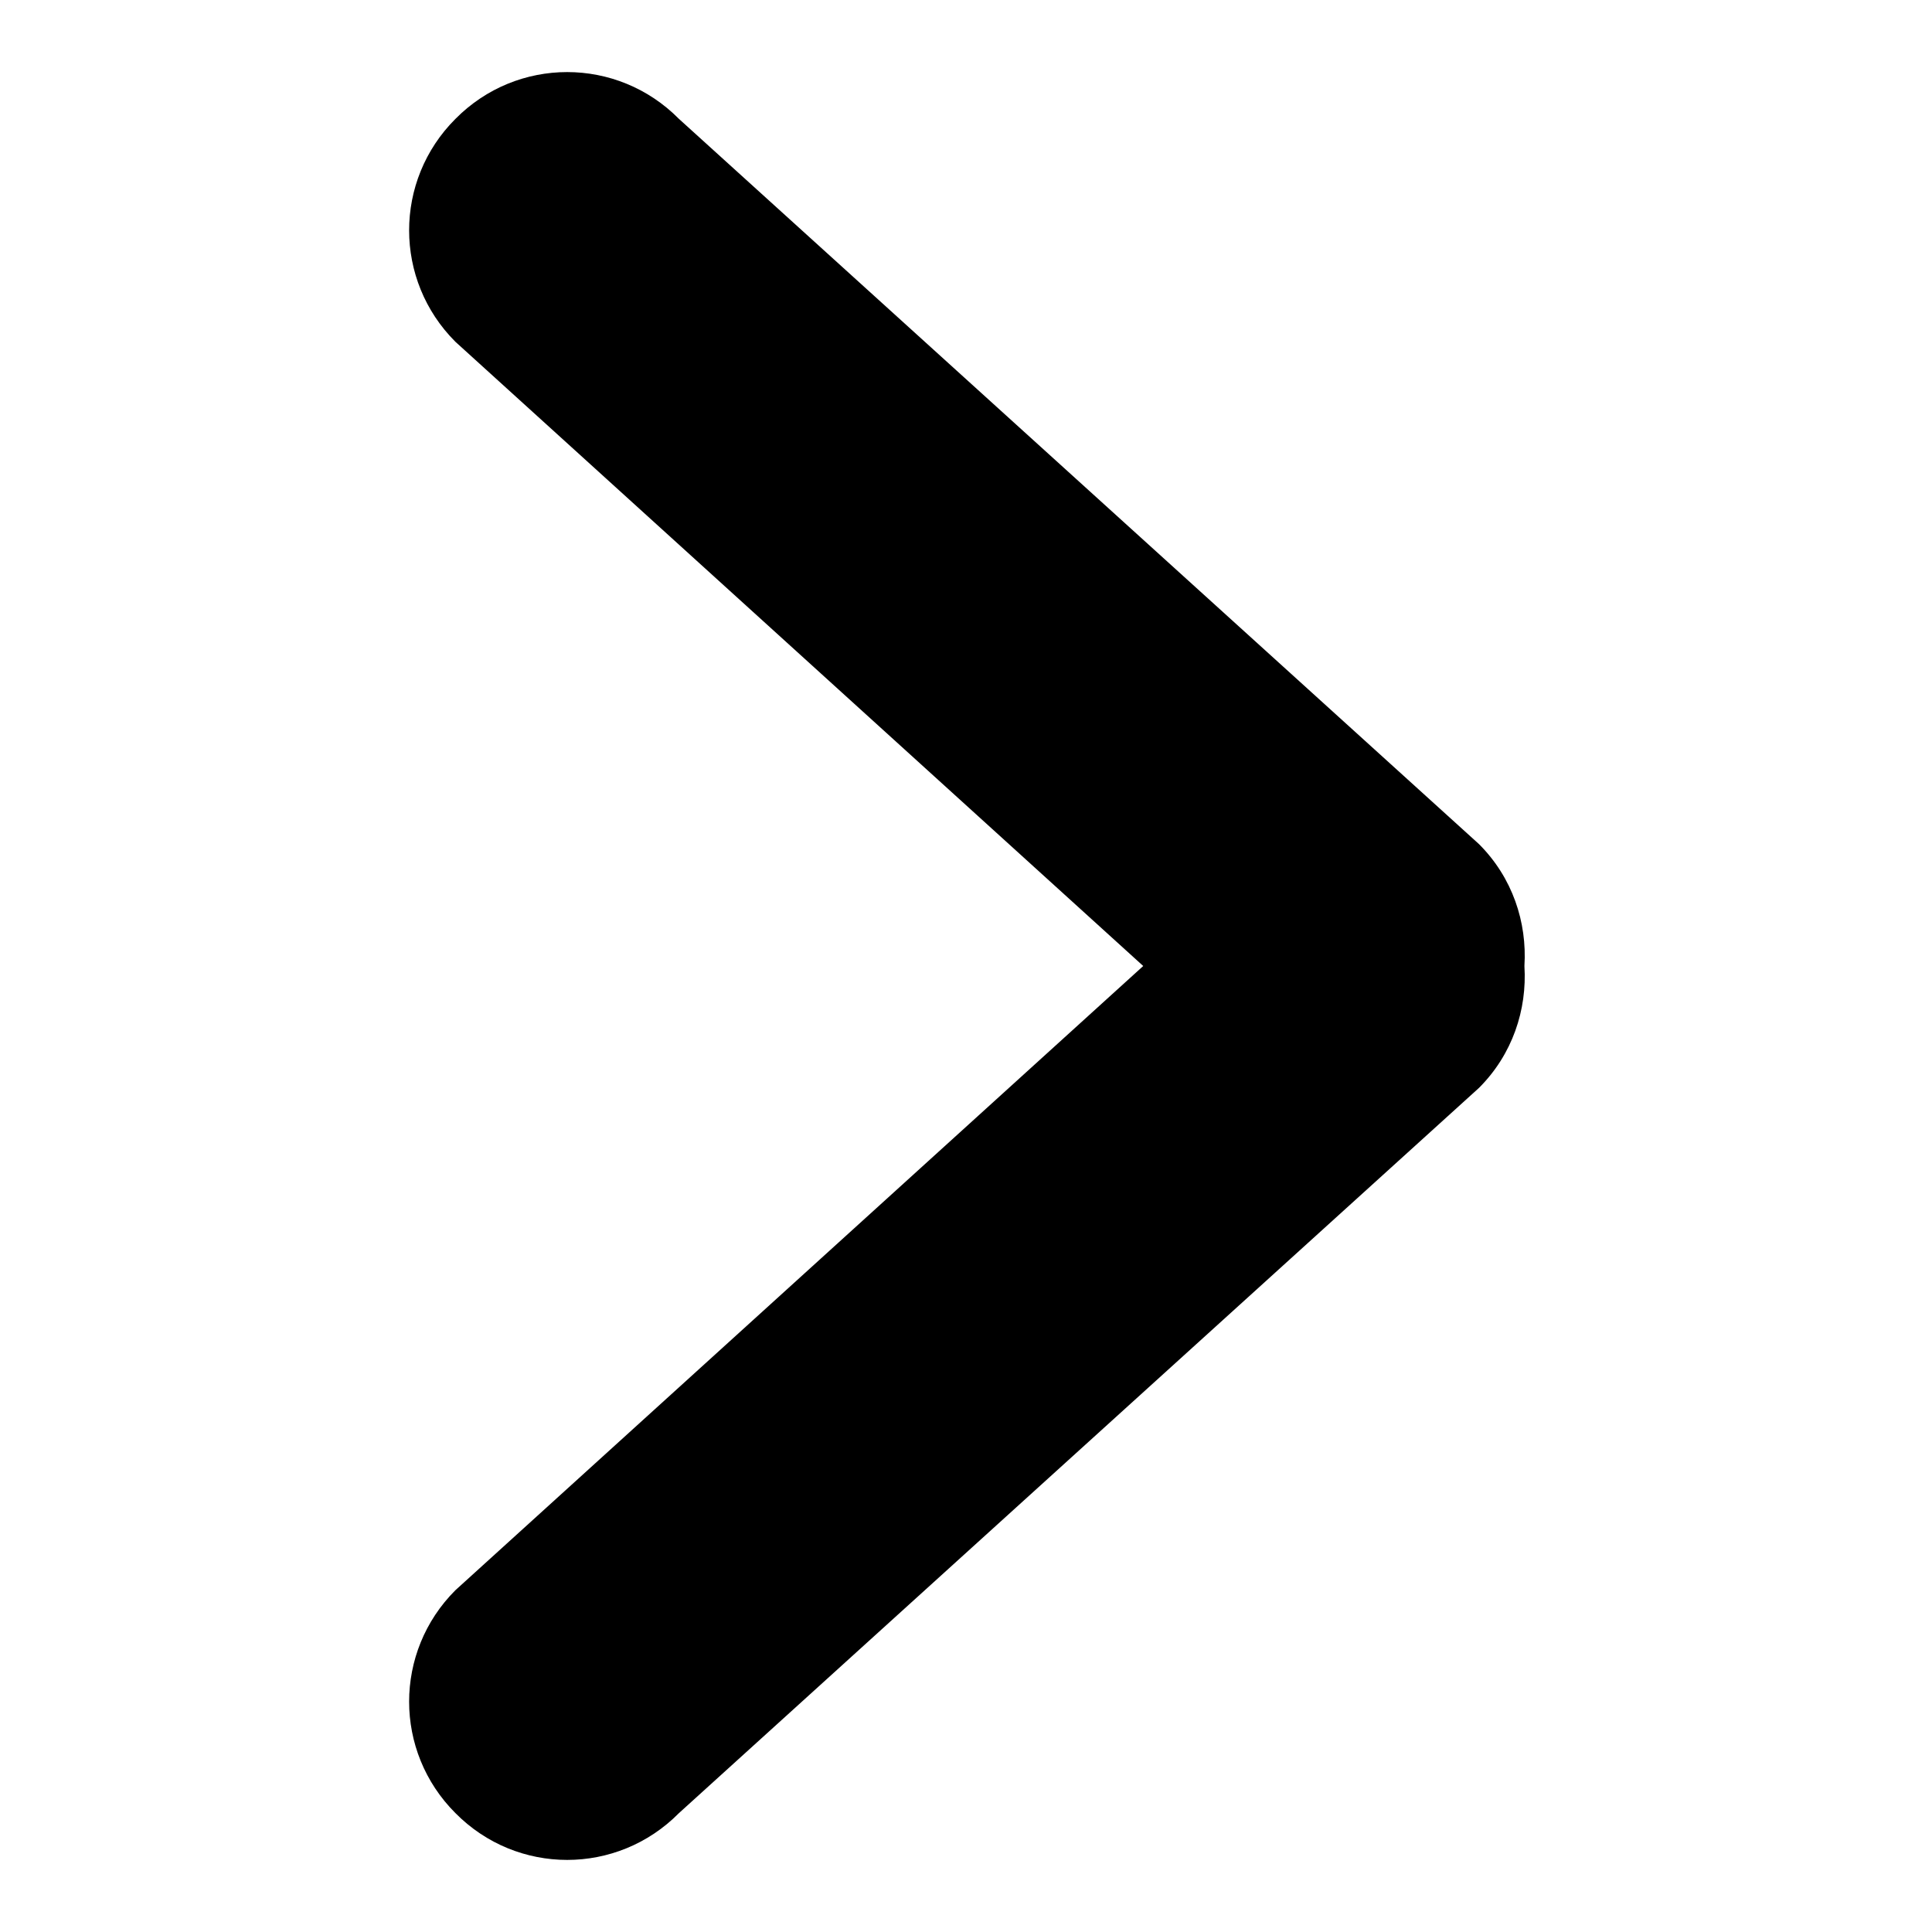
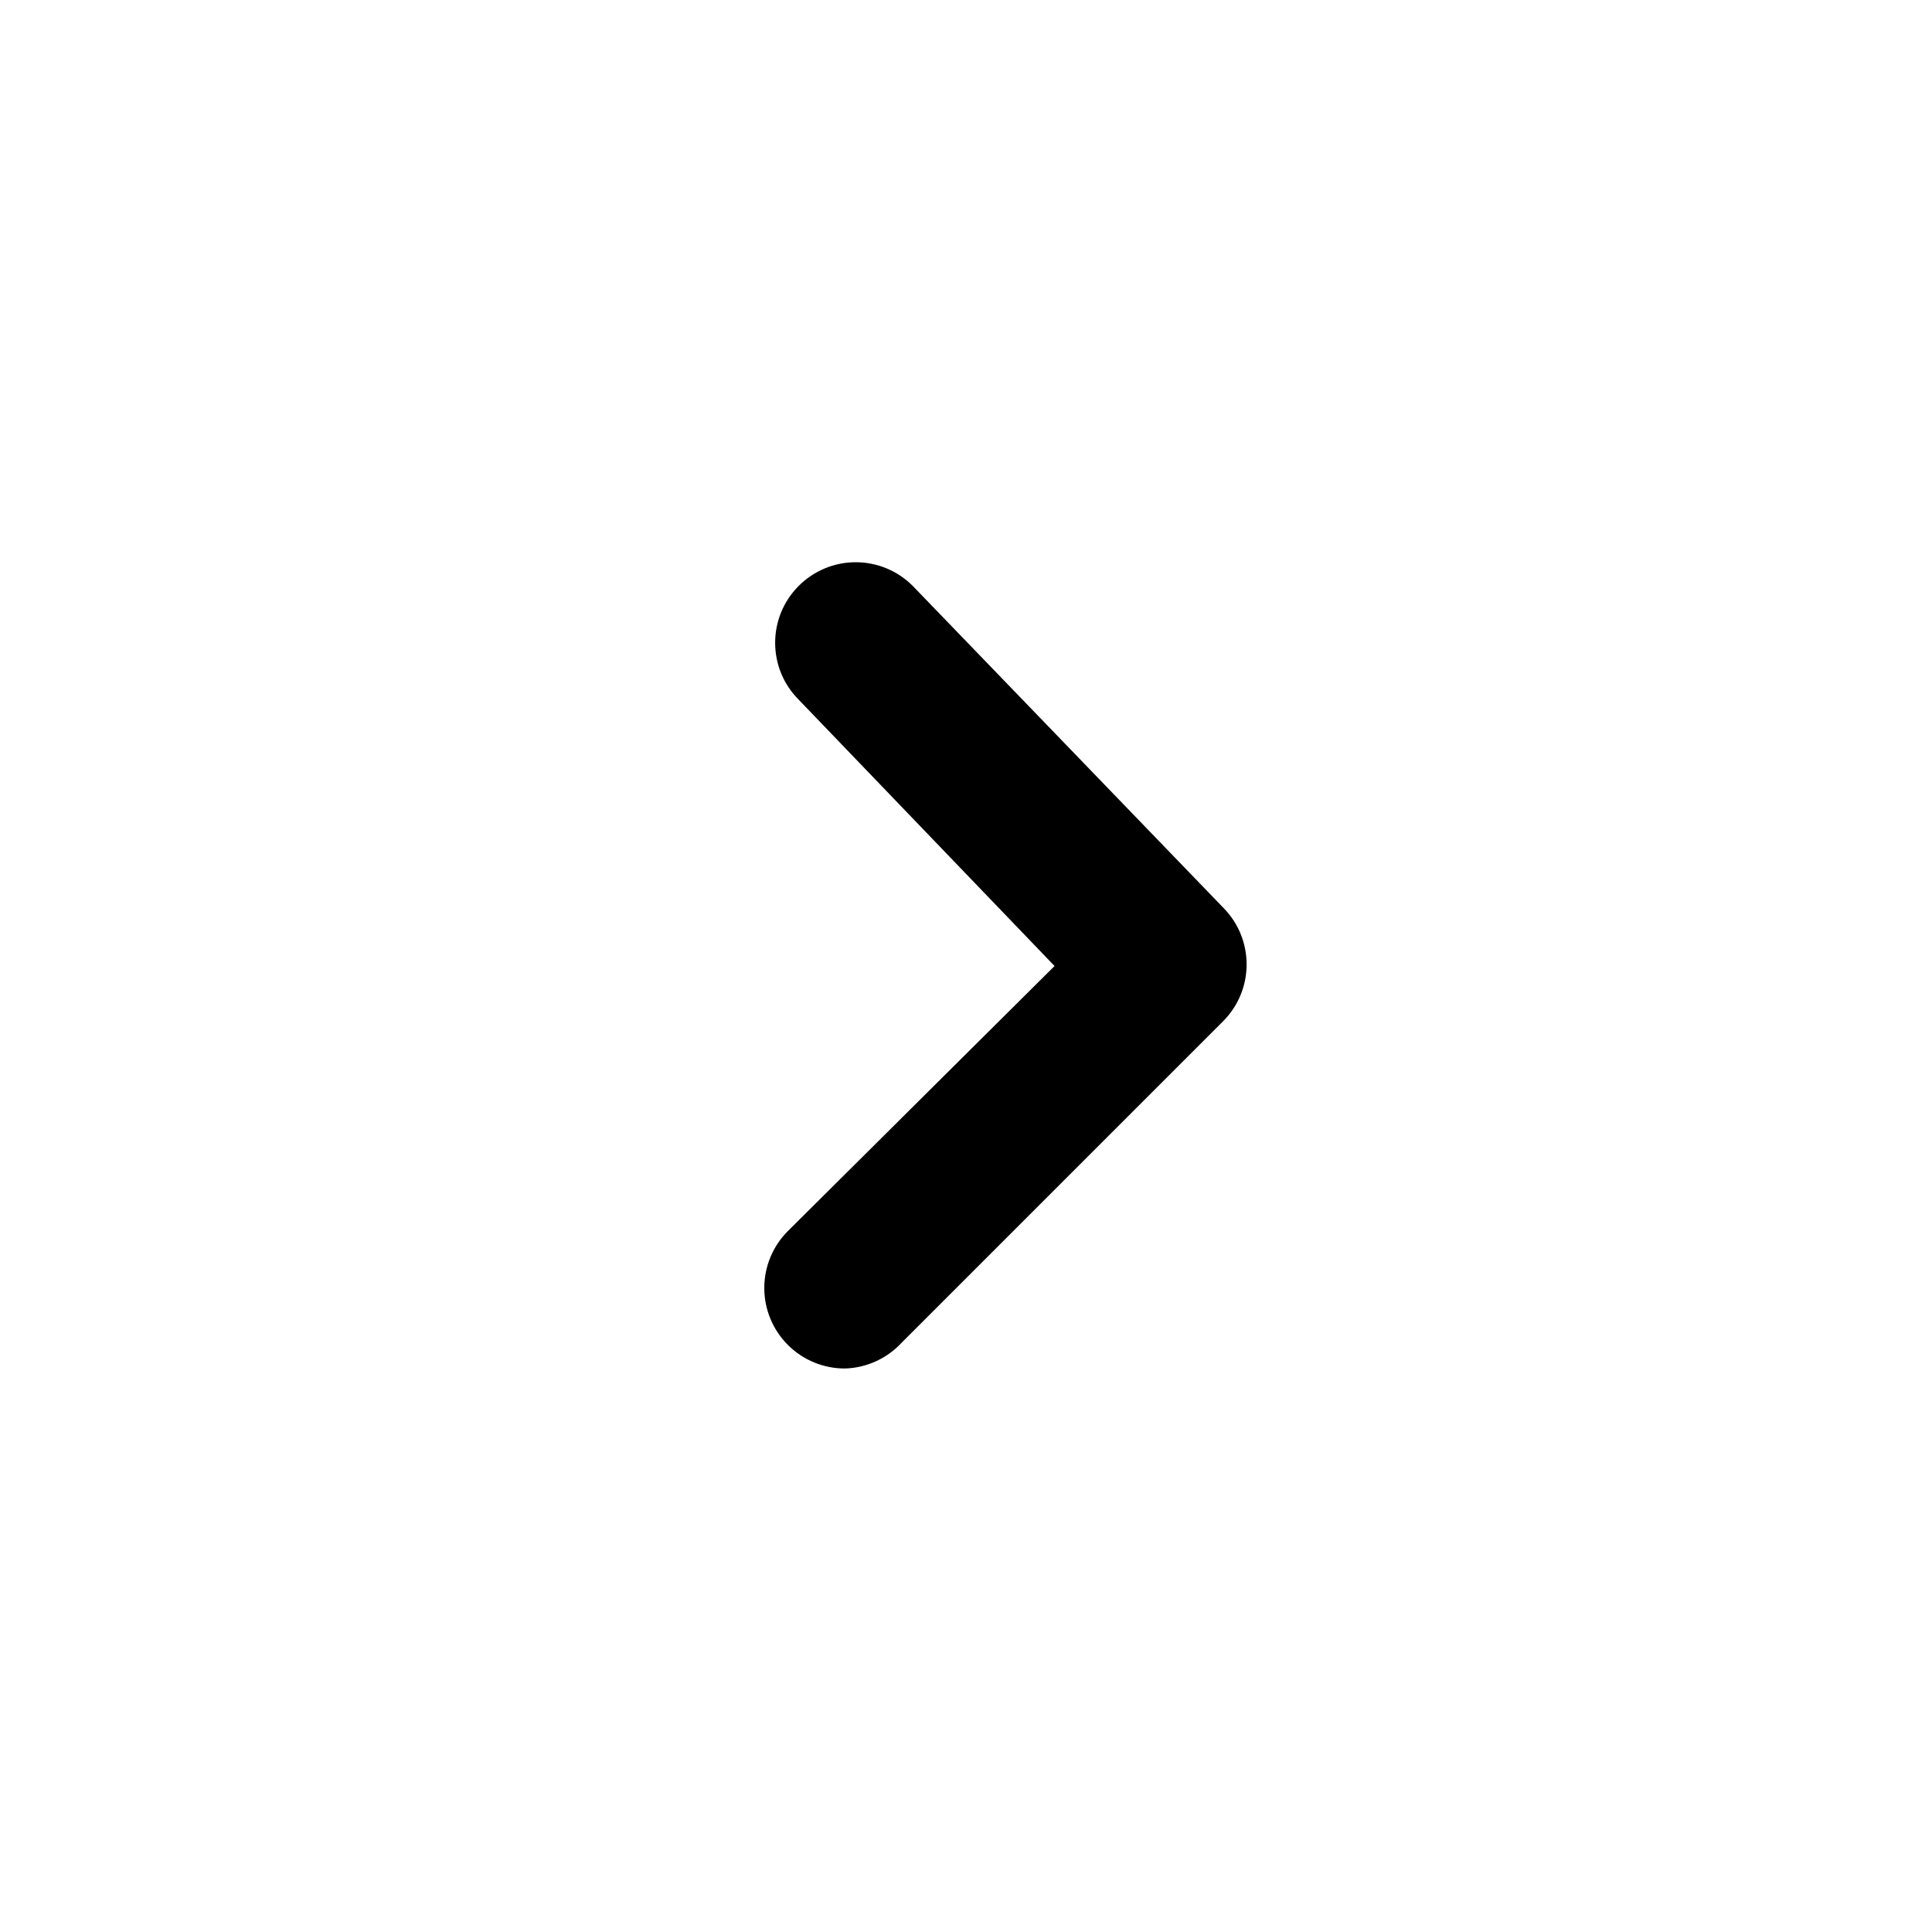
- <svg xmlns="http://www.w3.org/2000/svg" width="800px" height="800px" viewBox="-5.5 0 26 26" version="1.1">
-   <defs>
- 
- </defs>
-   <g id="Page-1" stroke="none" stroke-width="1" fill="none" fill-rule="evenodd">
-     <g id="Icon-Set-Filled" transform="translate(-474, -1196)" fill="#000000">
-       <path d="M488.404,1207.36 L477.637,1197.6 C476.806,1196.76 475.459,1196.76 474.629,1197.6 C473.798,1198.43 473.798,1199.77 474.629,1200.6 L483.885,1209 L474.629,1217.4 C473.798,1218.23 473.798,1219.57 474.629,1220.4 C475.459,1221.24 476.806,1221.24 477.637,1220.4 L488.404,1210.64 C488.854,1210.19 489.052,1209.59 489.015,1209 C489.052,1208.41 488.854,1207.81 488.404,1207.36" id="chevron-right">
- 
- </path>
+ <svg xmlns="http://www.w3.org/2000/svg" fill="#000000" width="800px" height="800px" viewBox="0 0 24 24">
+   <g data-name="Layer 2">
+     <g data-name="chevron-right">
+       <rect width="24" height="24" transform="rotate(-90 12 12)" opacity="0" />
+       <path d="M10.5 17a1 1 0 0 1-.71-.29 1 1 0 0 1 0-1.42L13.1 12 9.92 8.69a1 1 0 0 1 0-1.41 1 1 0 0 1 1.42 0l3.86 4a1 1 0 0 1 0 1.4l-4 4a1 1 0 0 1-.7.32z" />
    </g>
  </g>
</svg>
